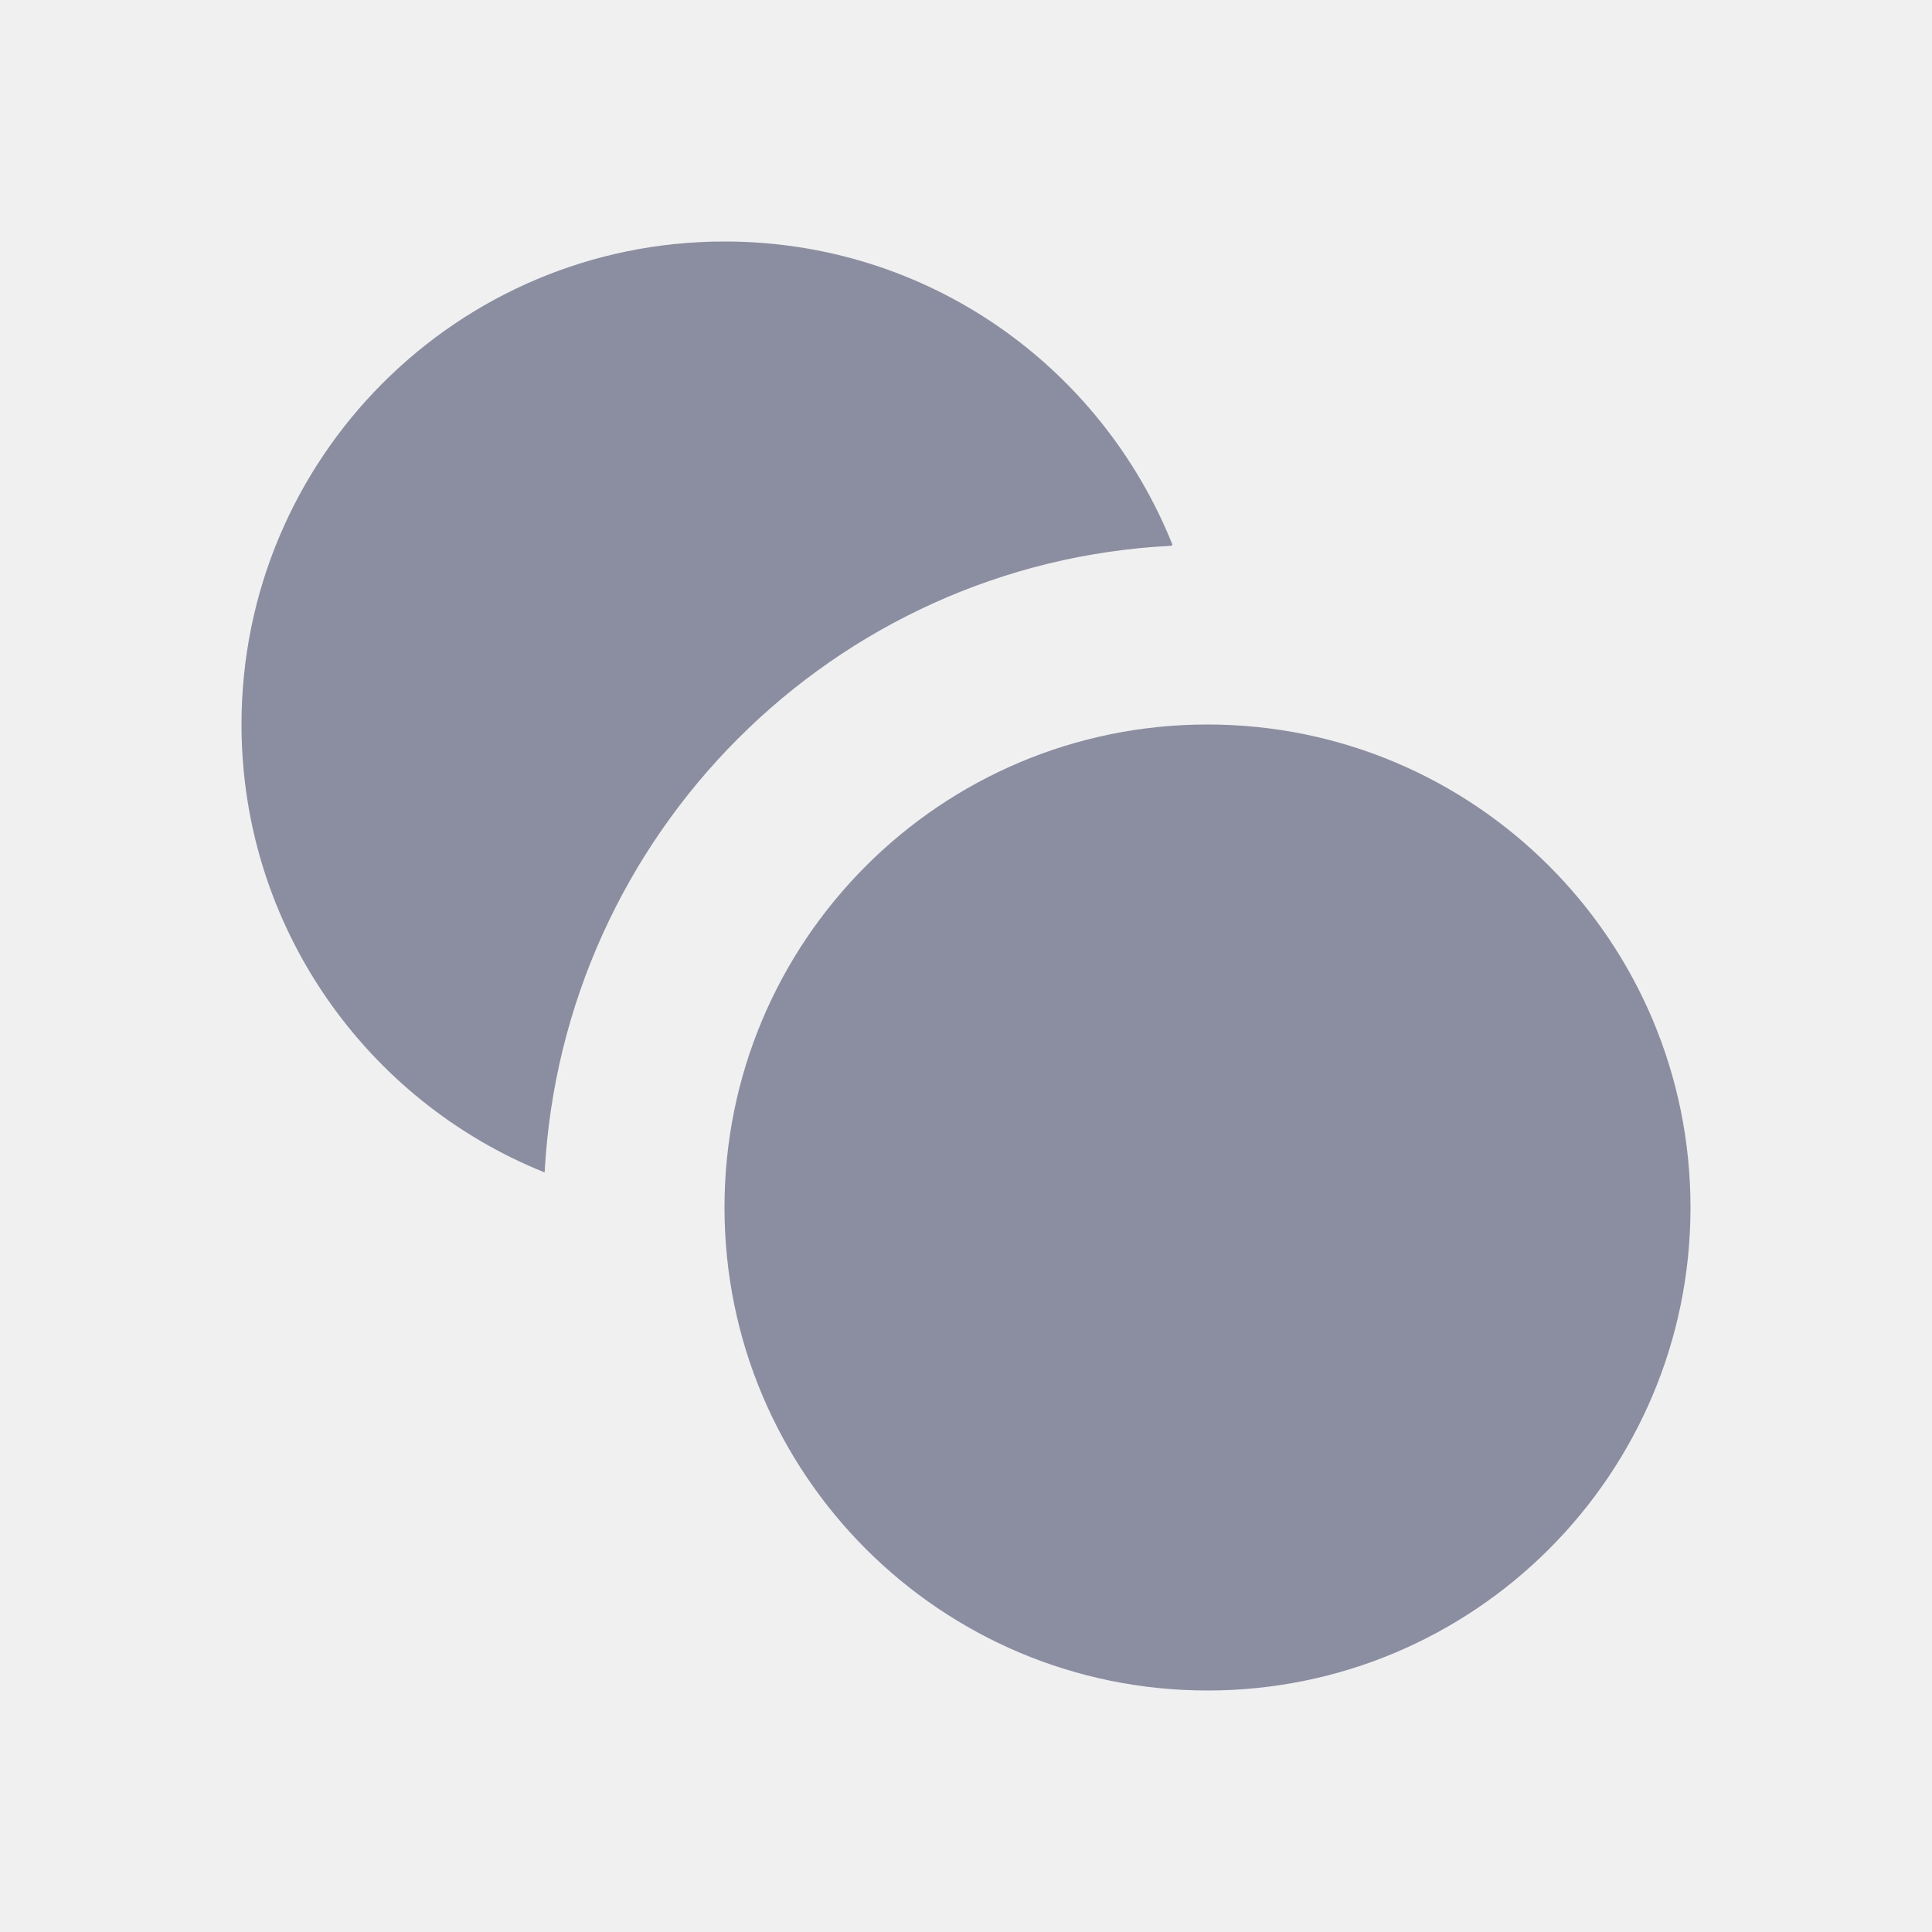
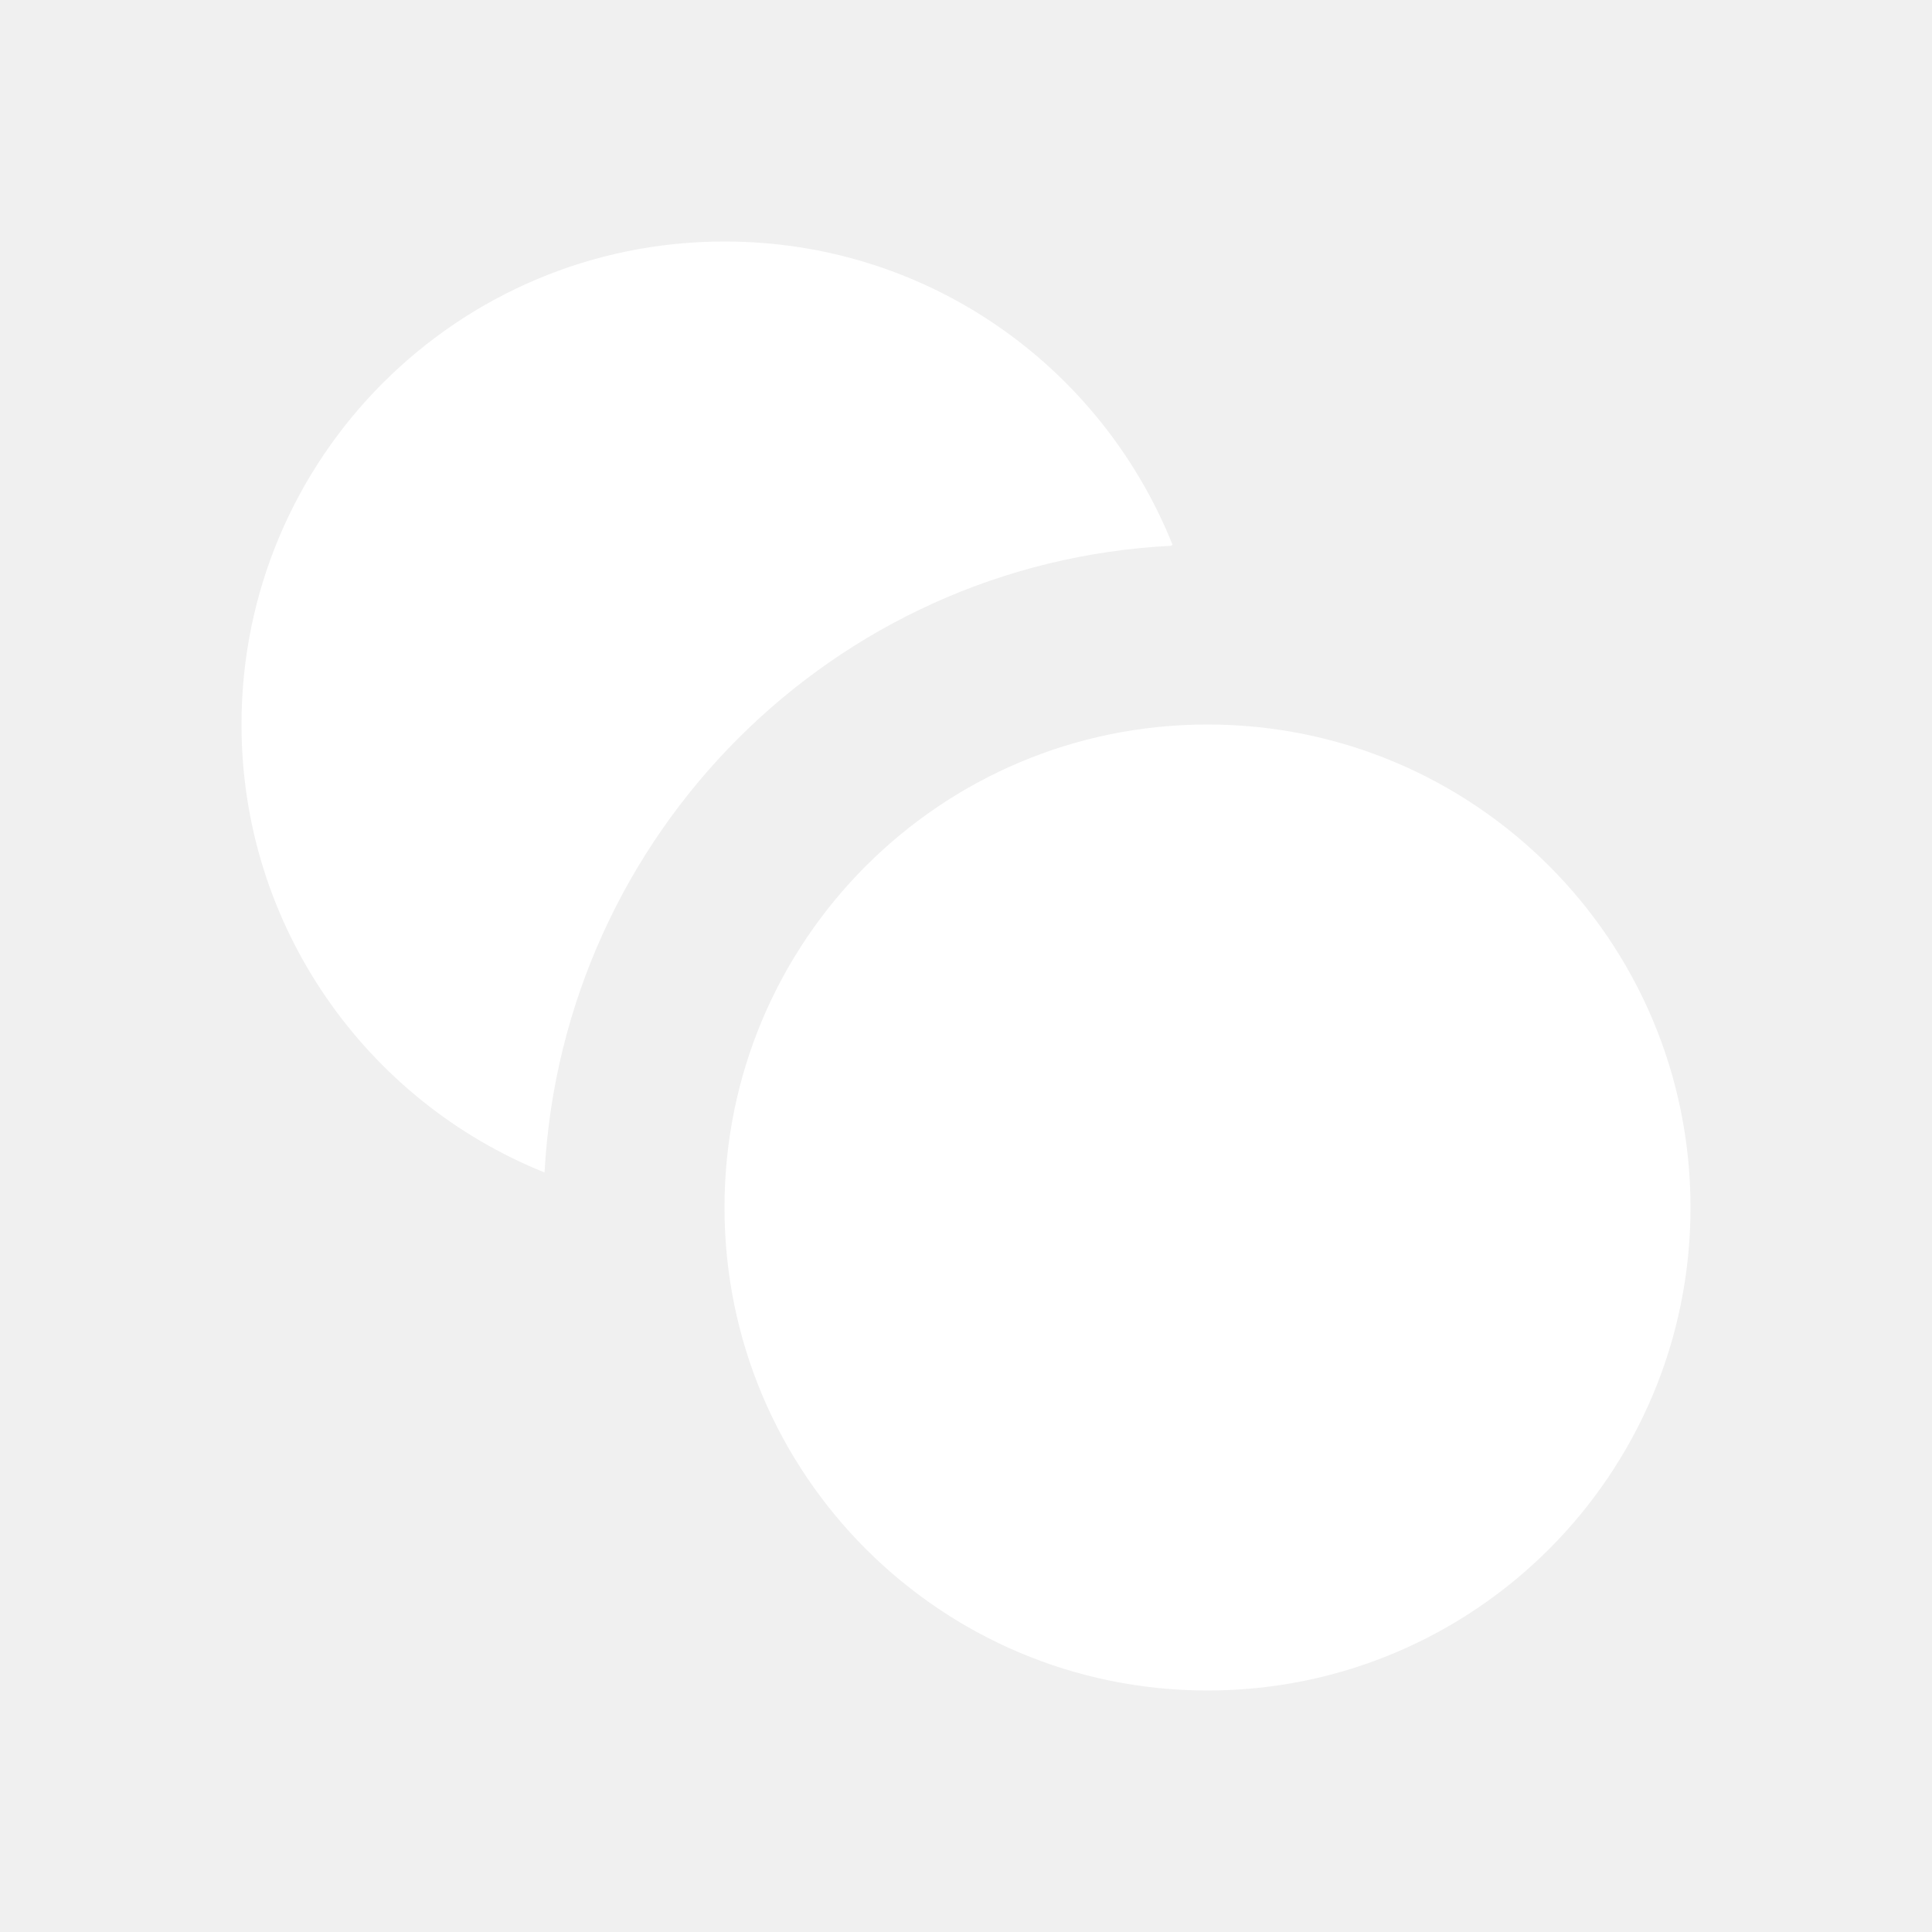
- <svg xmlns="http://www.w3.org/2000/svg" width="20" height="20" viewBox="0 0 20 20" fill="none">
-   <g id="icon-flat-tokens" clip-path="url(#clip0_485_2197)">
-     <path id="Vector" d="M12.5 17.5C15.262 17.5 17.5 15.262 17.5 12.5C17.5 9.738 15.262 7.5 12.5 7.5C9.738 7.5 7.5 9.738 7.5 12.5C7.5 15.262 9.738 17.5 12.5 17.5Z" fill="#8B8EA0" />
-     <path id="Vector_2" d="M12.137 5.638C11.4 3.8 9.613 2.5 7.5 2.5C4.737 2.5 2.5 4.737 2.5 7.5C2.5 9.6 3.8 11.4 5.638 12.137C5.825 8.637 8.625 5.825 12.125 5.65L12.137 5.638Z" fill="#8B8EA0" />
+ <svg xmlns="http://www.w3.org/2000/svg" width="22" height="22" viewBox="0 0 22 22" fill="none">
+   <g clip-path="url(#clip0_4625_16652)">
+     <path d="M13.75 19.25C16.789 19.25 19.25 16.789 19.25 13.75C19.25 10.711 16.789 8.25 13.75 8.25C10.711 8.25 8.25 10.711 8.25 13.75C8.25 16.789 10.711 19.25 13.75 19.25Z" fill="white" />
+     <path d="M13.351 6.201C12.54 4.18 10.574 2.75 8.25 2.75C5.211 2.75 2.75 5.211 2.75 8.25C2.75 10.56 4.18 12.54 6.201 13.351C6.407 9.501 9.488 6.407 13.338 6.215L13.351 6.201Z" fill="white" />
  </g>
  <defs>
-     <clipPath id="clip0_485_2197">
-       <rect width="20" height="20" fill="white" />
+     <clipPath id="clip0_4625_16652">
+       <rect width="22" height="22" fill="white" />
    </clipPath>
  </defs>
</svg>
